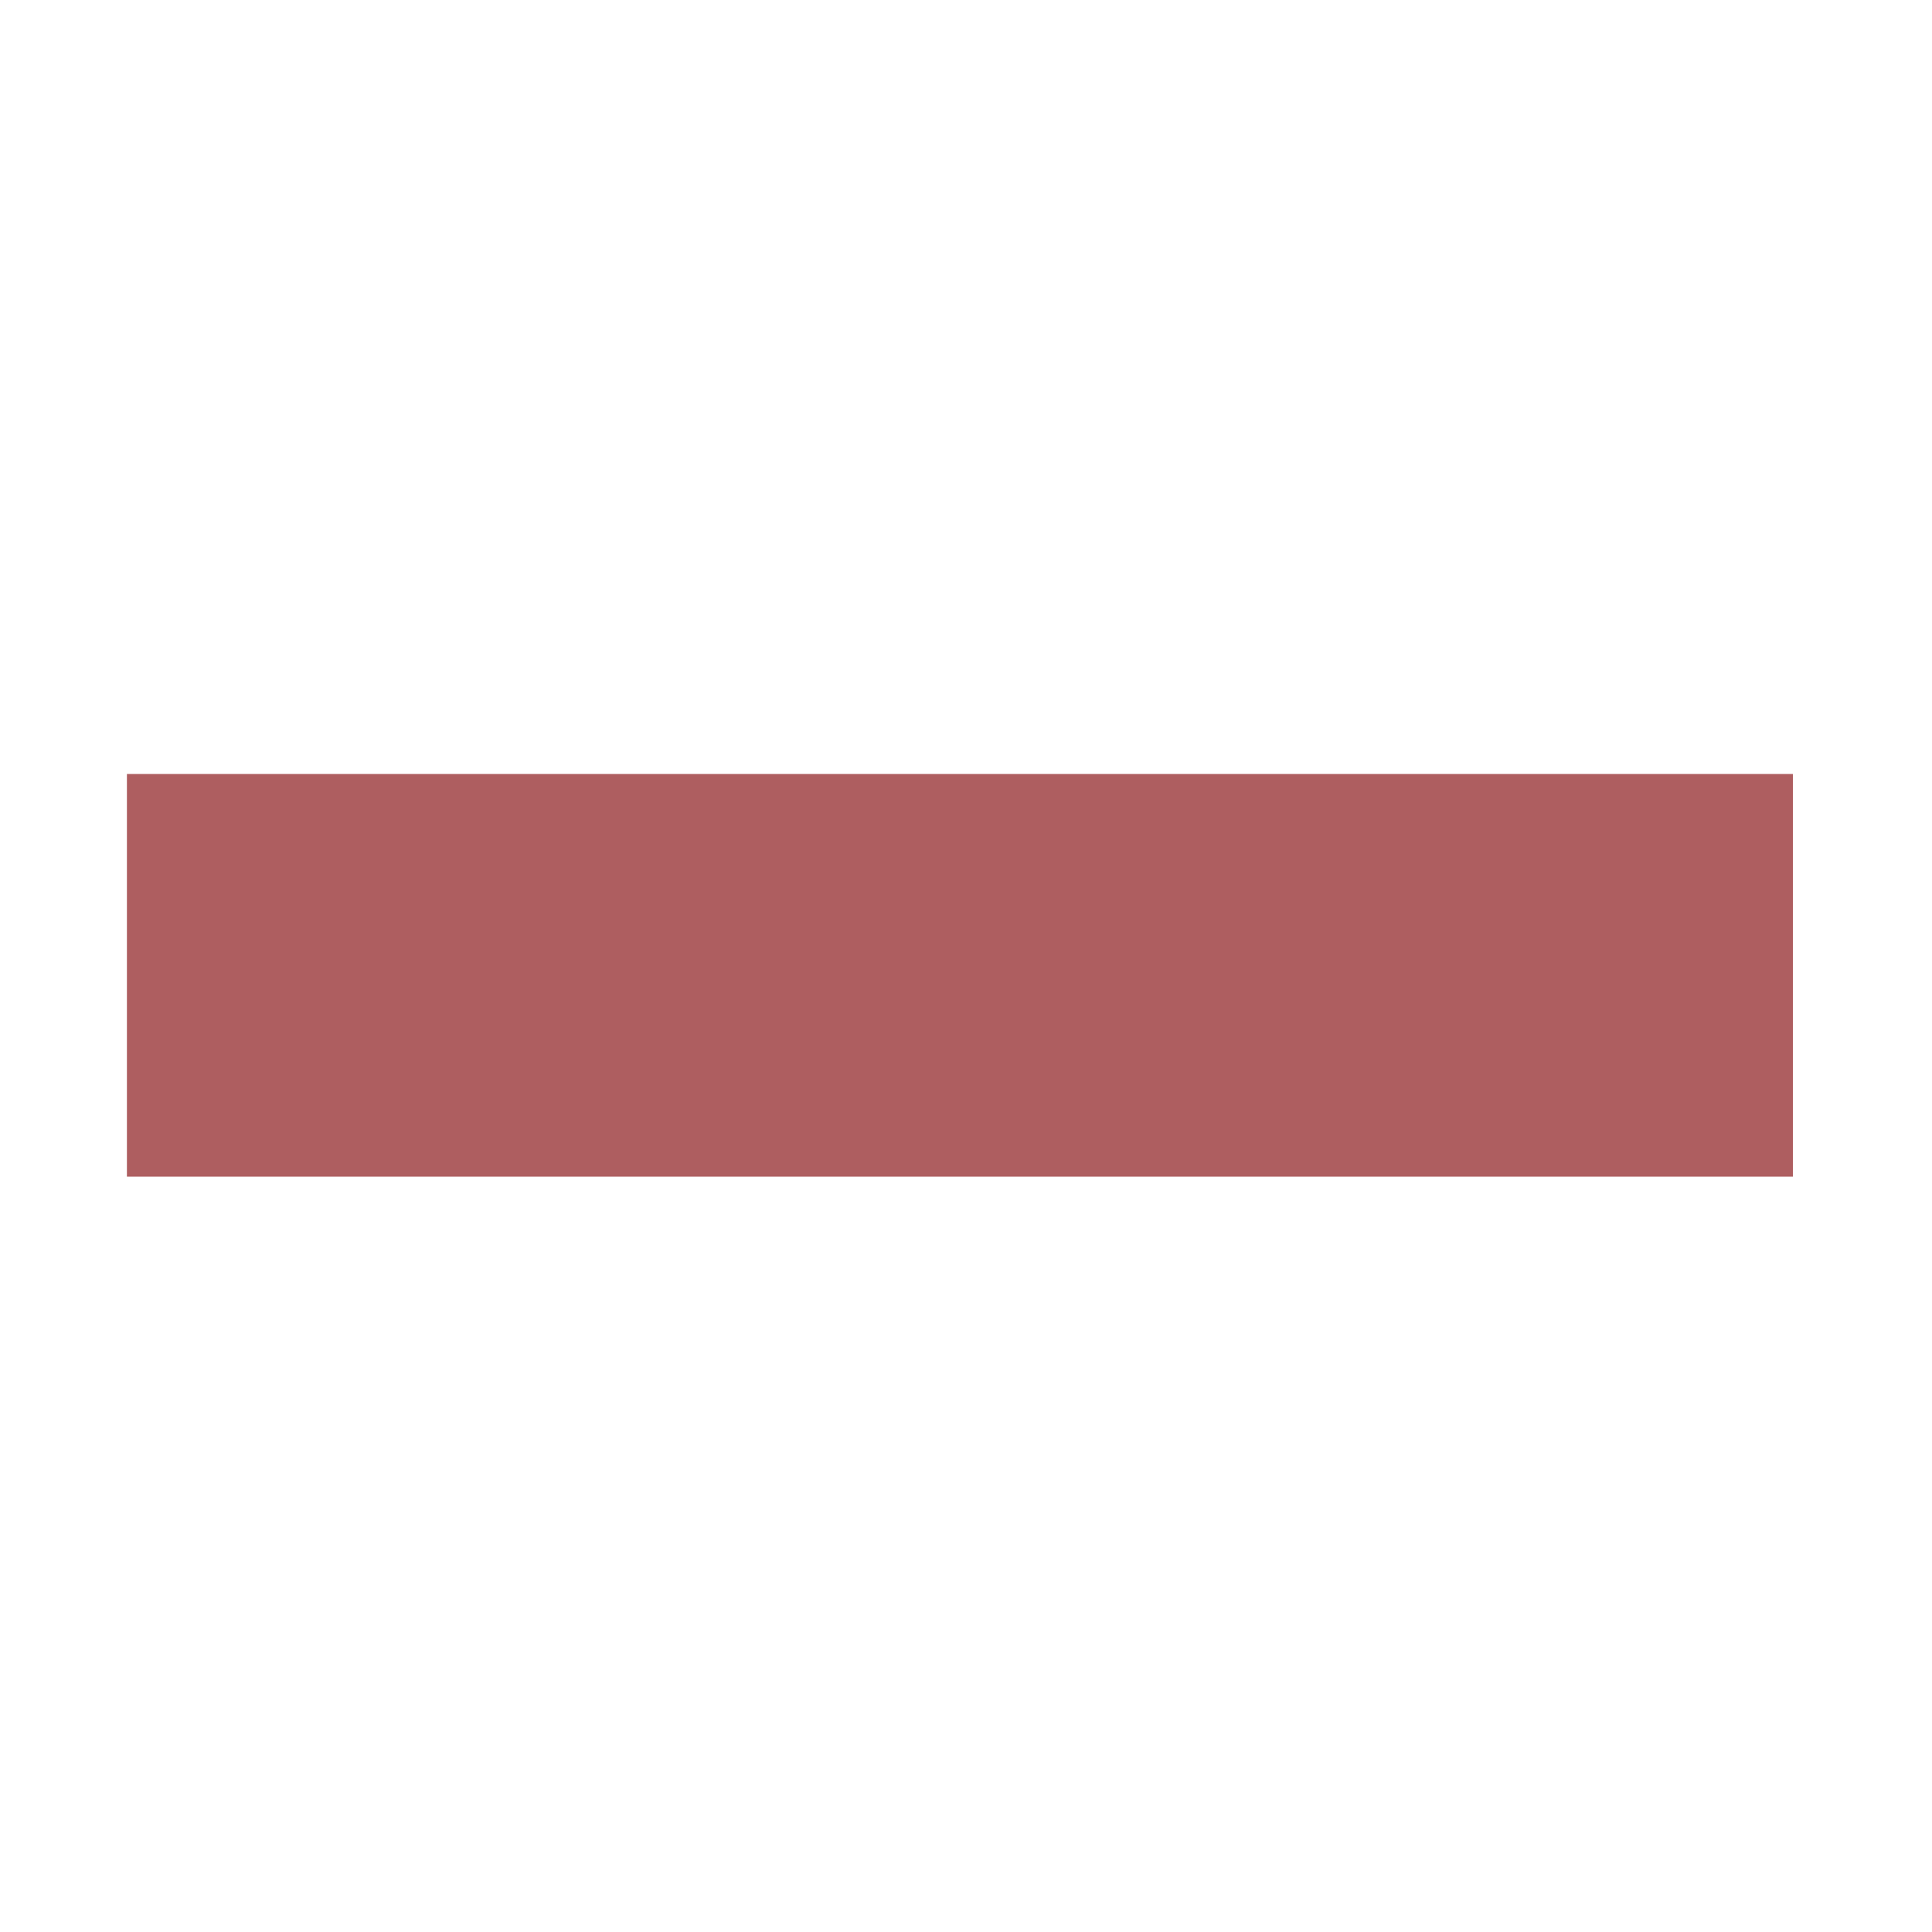
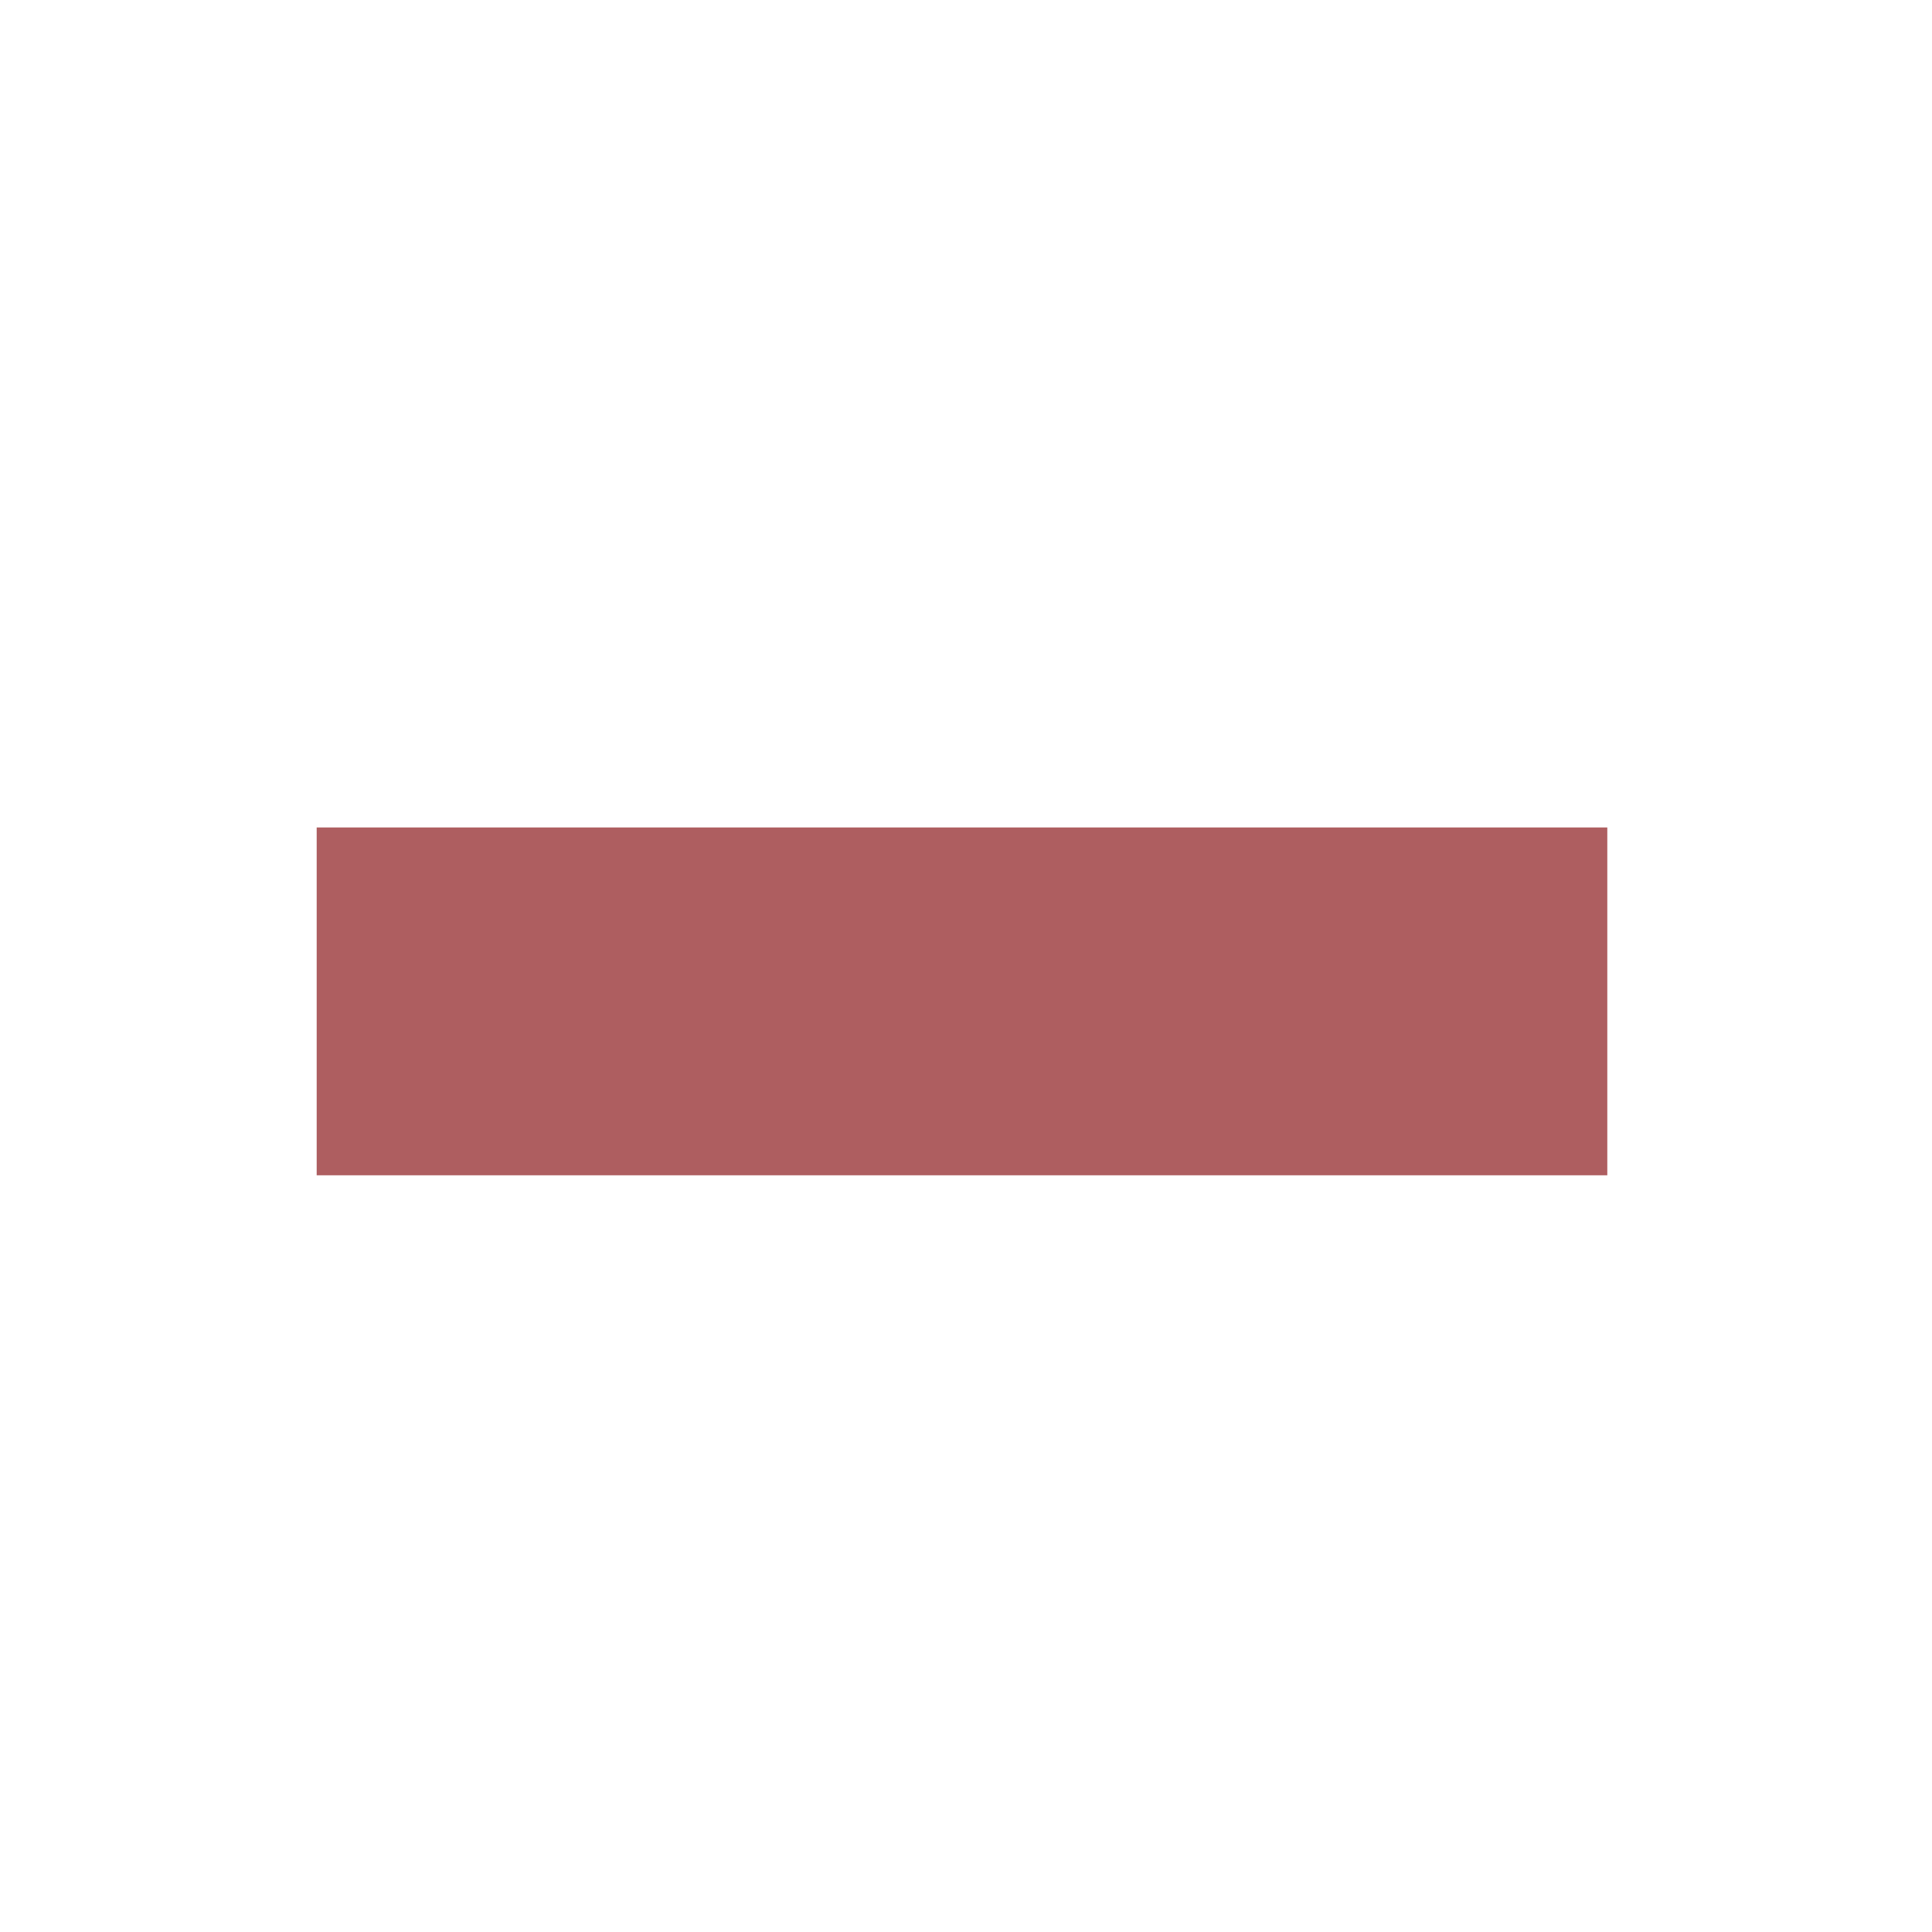
<svg xmlns="http://www.w3.org/2000/svg" width="210mm" height="210mm" viewBox="0 0 210 210" version="1.1" id="svg5">
  <defs id="defs2" />
  <g id="layer1">
-     <path style="fill:#000000;fill-opacity:1;stroke:#ae5e60;stroke-width:43.765;stroke-linecap:square;stroke-linejoin:miter;stroke-miterlimit:4;stroke-dasharray:none;stroke-opacity:1" d="M 35.678,106.013 H 172.996" id="path947" />
+     <path style="fill:#000000;fill-opacity:1;stroke:#ae5e60;stroke-width:37.807;stroke-linecap:square;stroke-linejoin:miter;stroke-miterlimit:4;stroke-dasharray:none;stroke-opacity:1" d="M 53.326,108.845 H 155.803" id="path947" />
  </g>
</svg>
